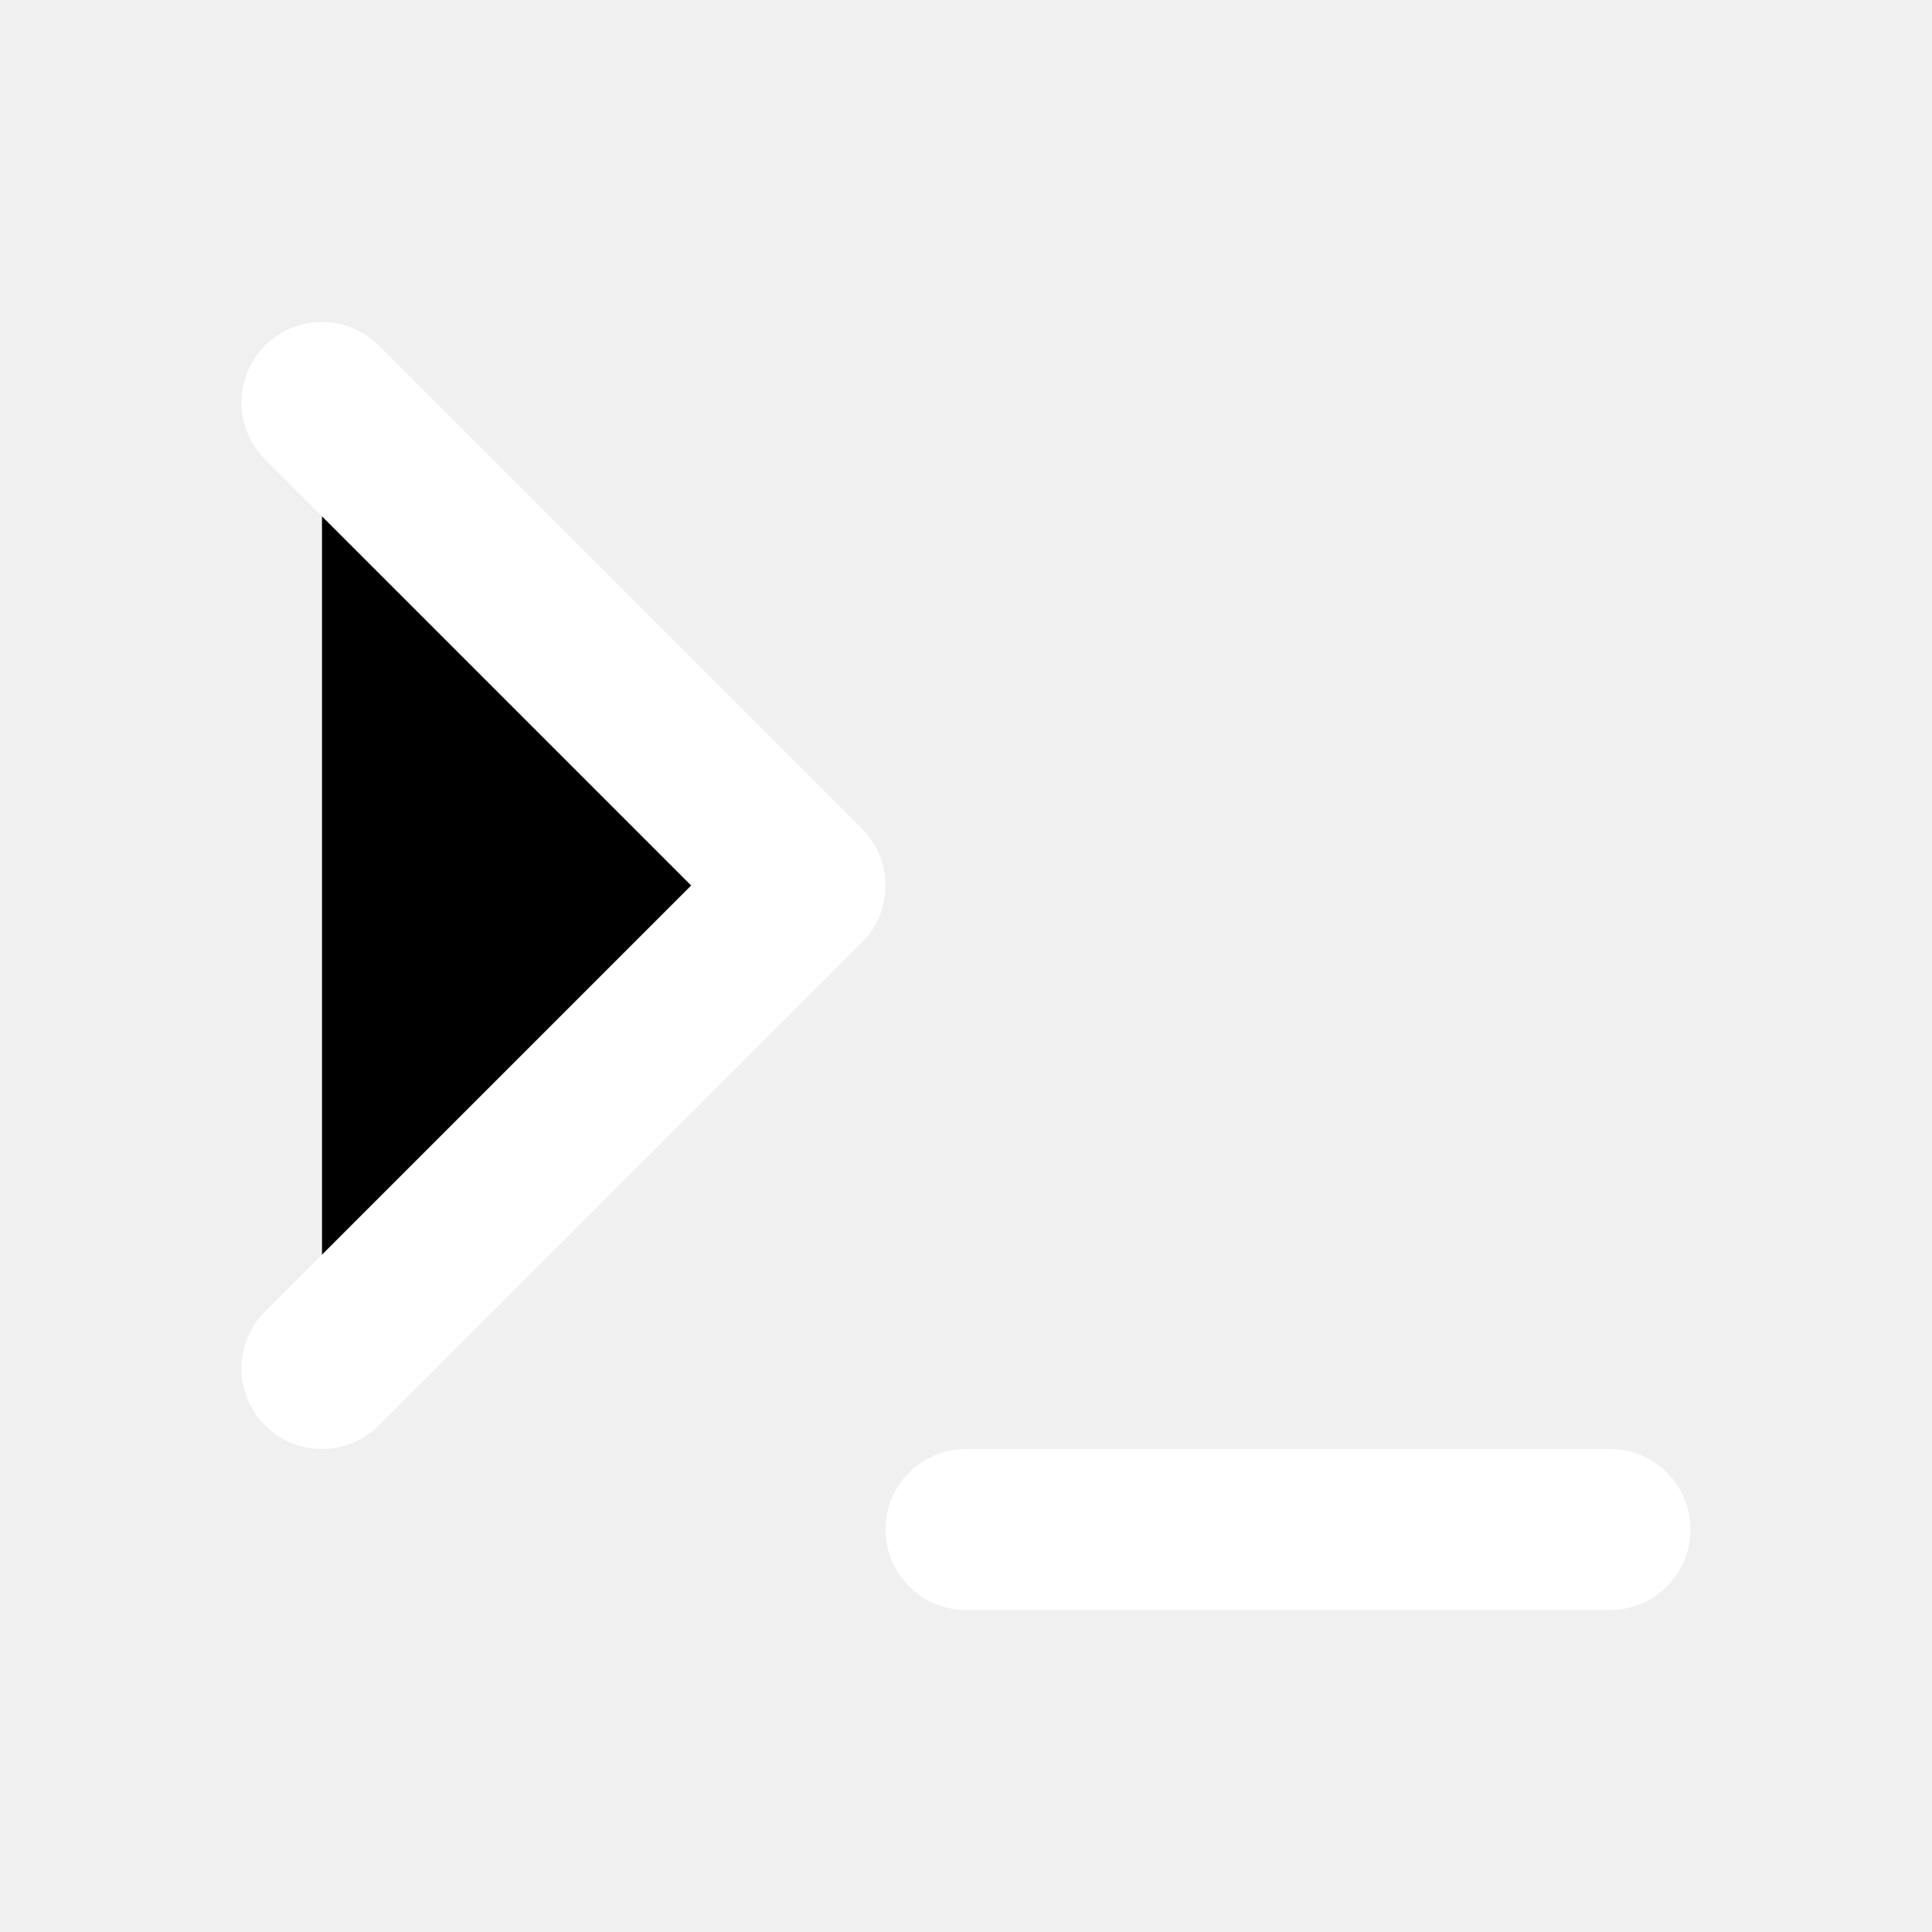
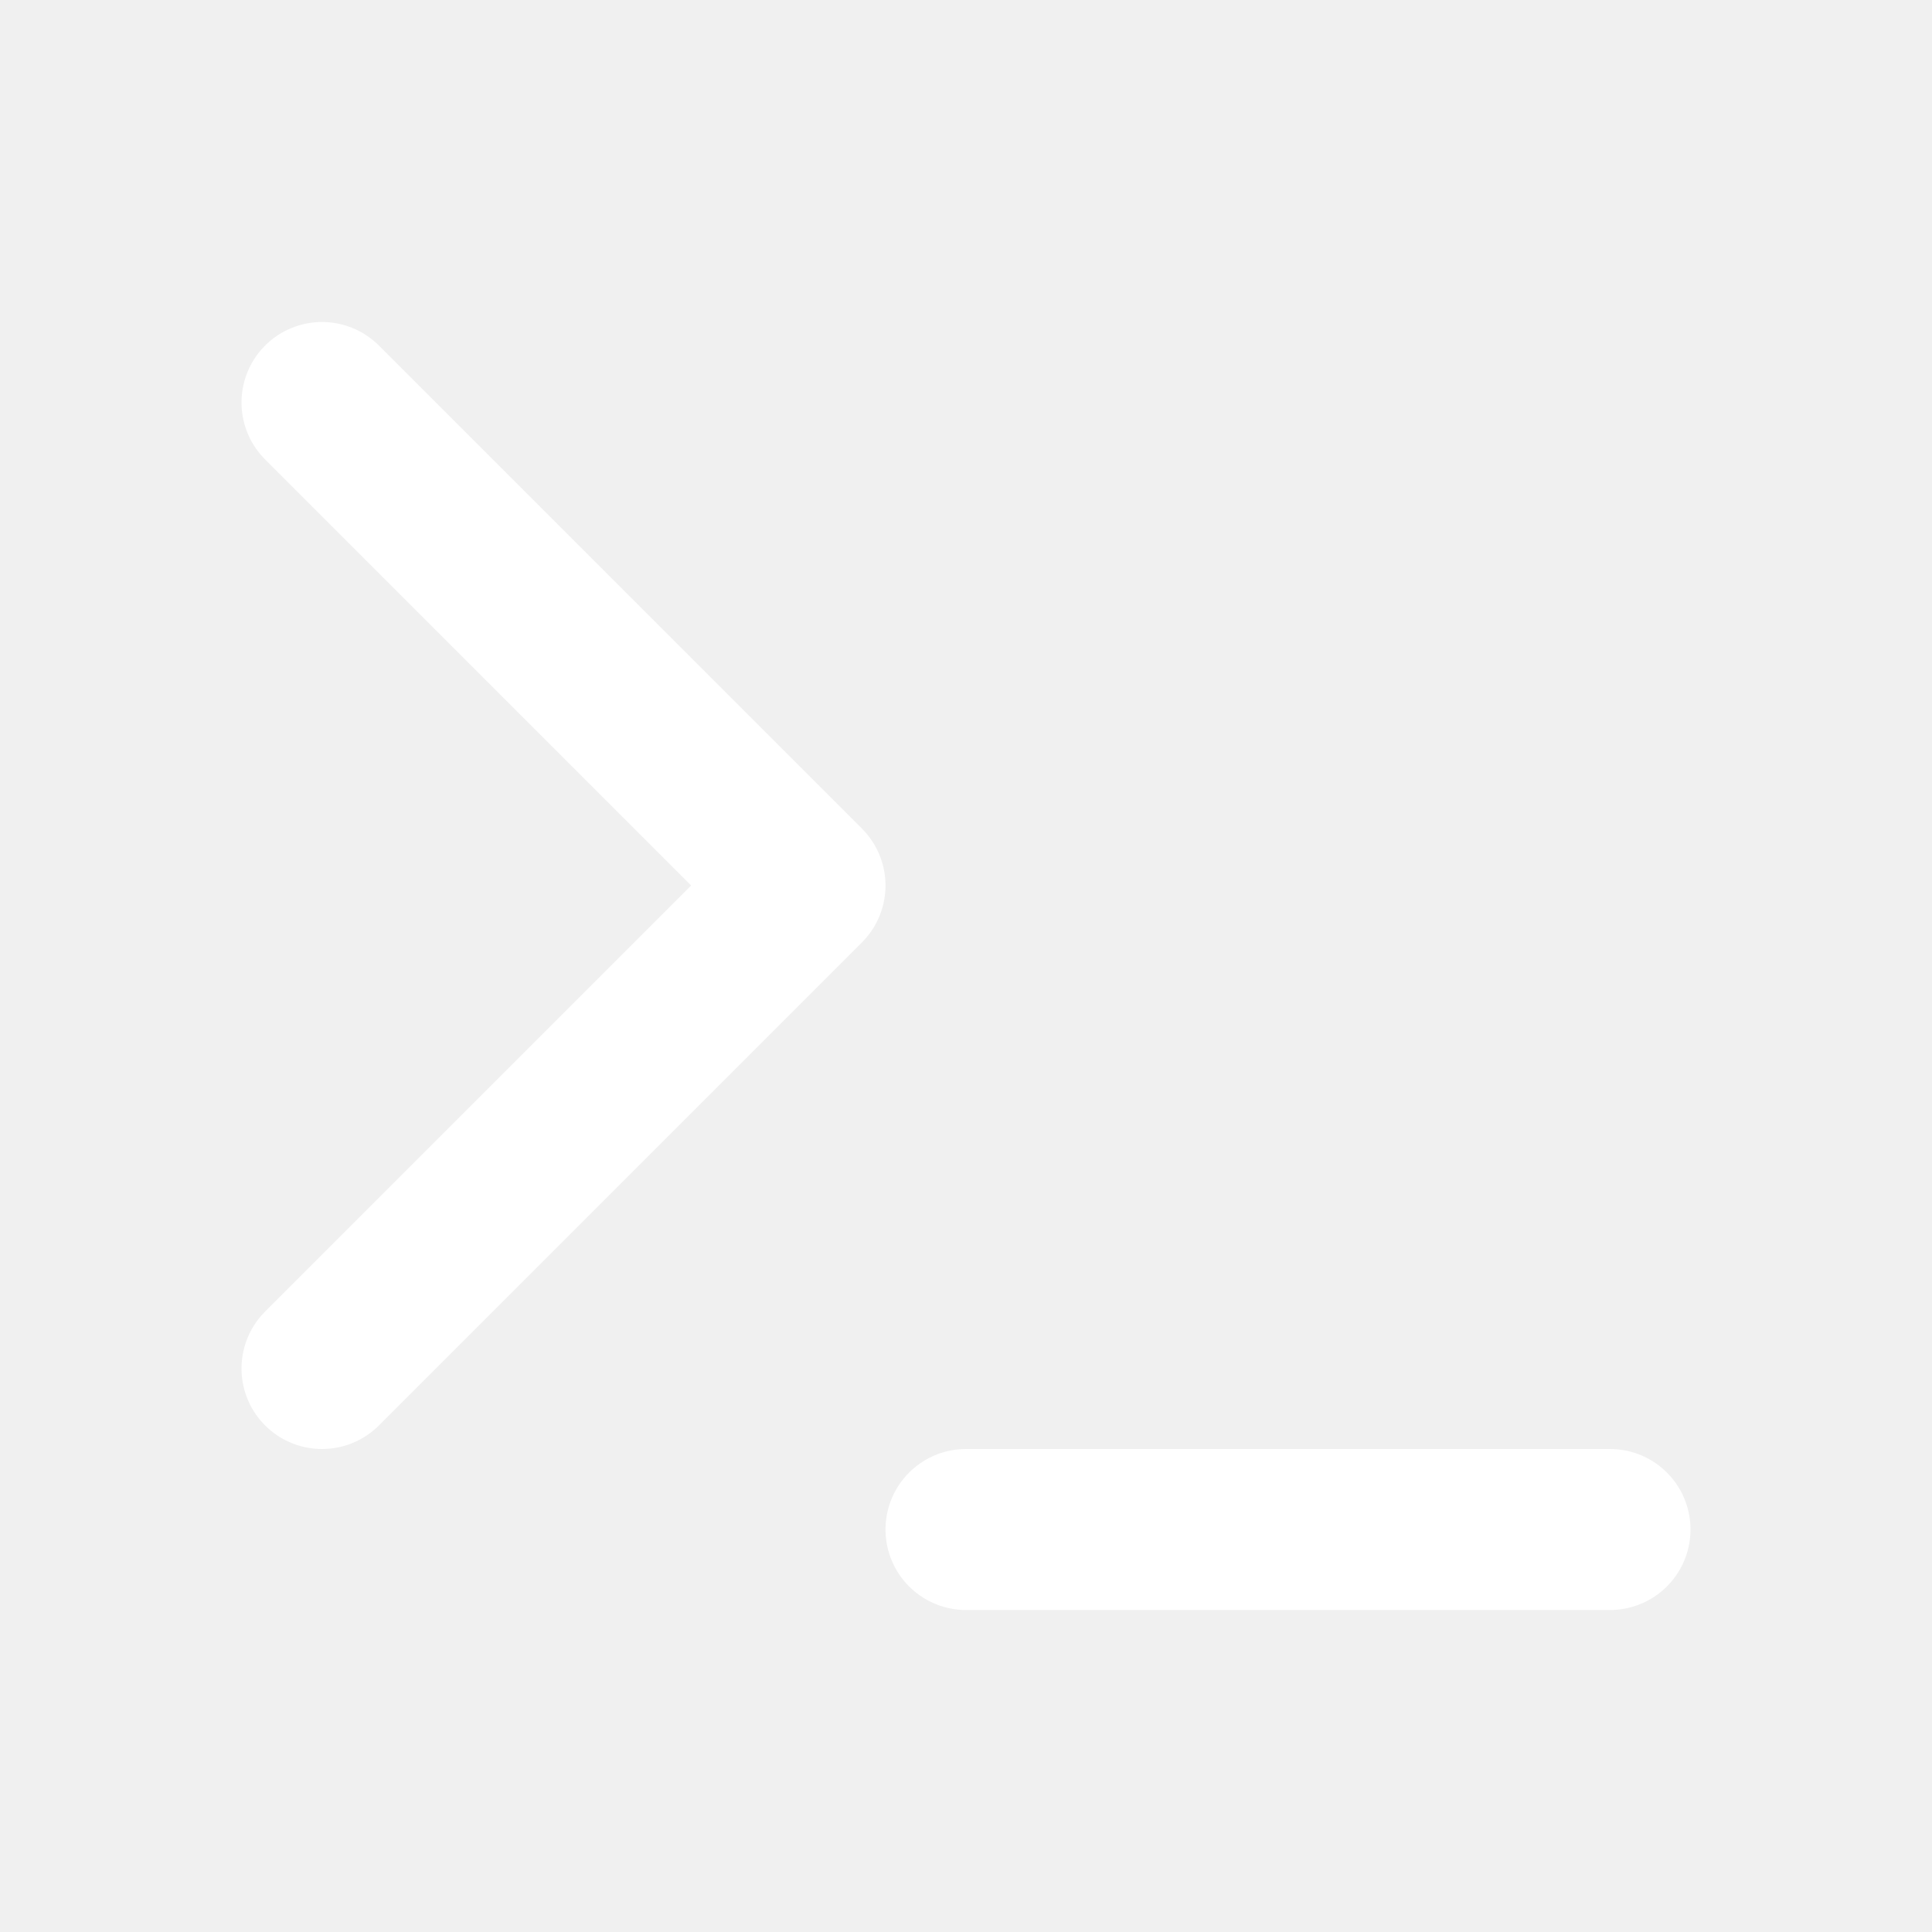
<svg xmlns="http://www.w3.org/2000/svg" width="24" height="24" viewBox="0 0 24 24" stroke="white" stroke-width="2" stroke-linecap="round" stroke-linejoin="round">
-   <polyline points="4 17 10 11 4 5" />
+   <polyline points="4 17 10 11 4 5" style="fill: none" />
  <line x1="12" x2="20" y1="19" y2="19" />
</svg>
